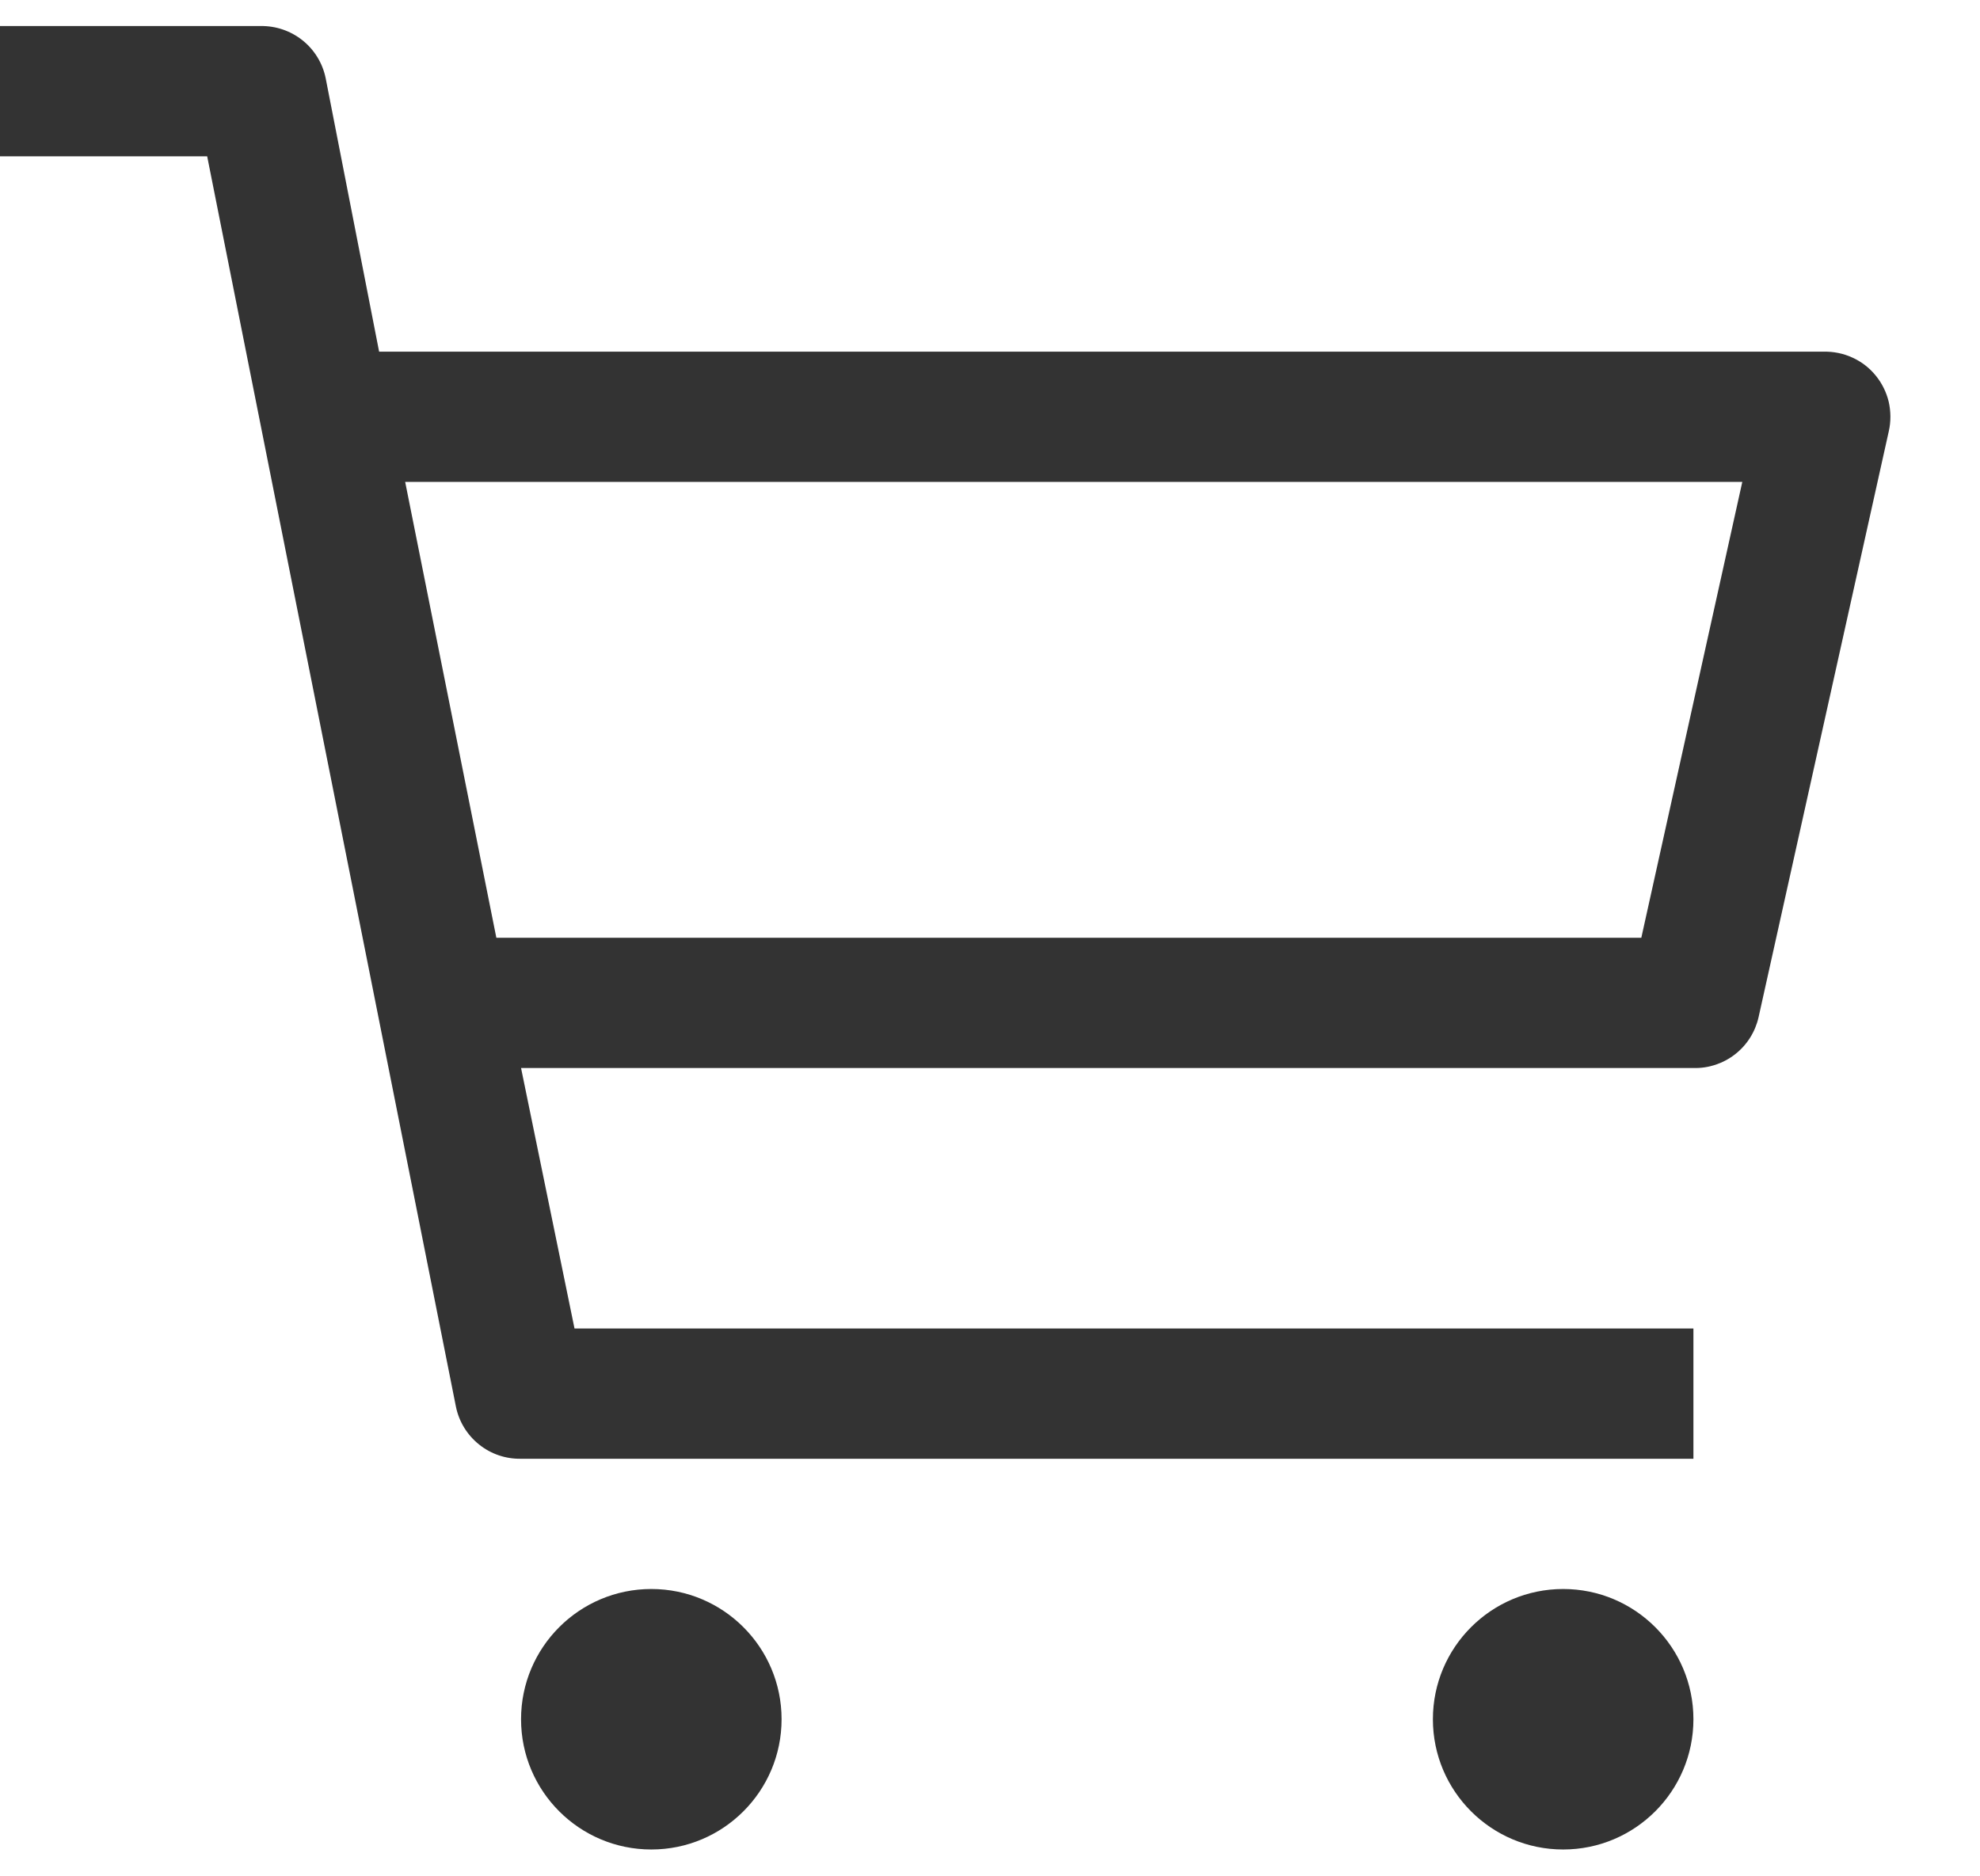
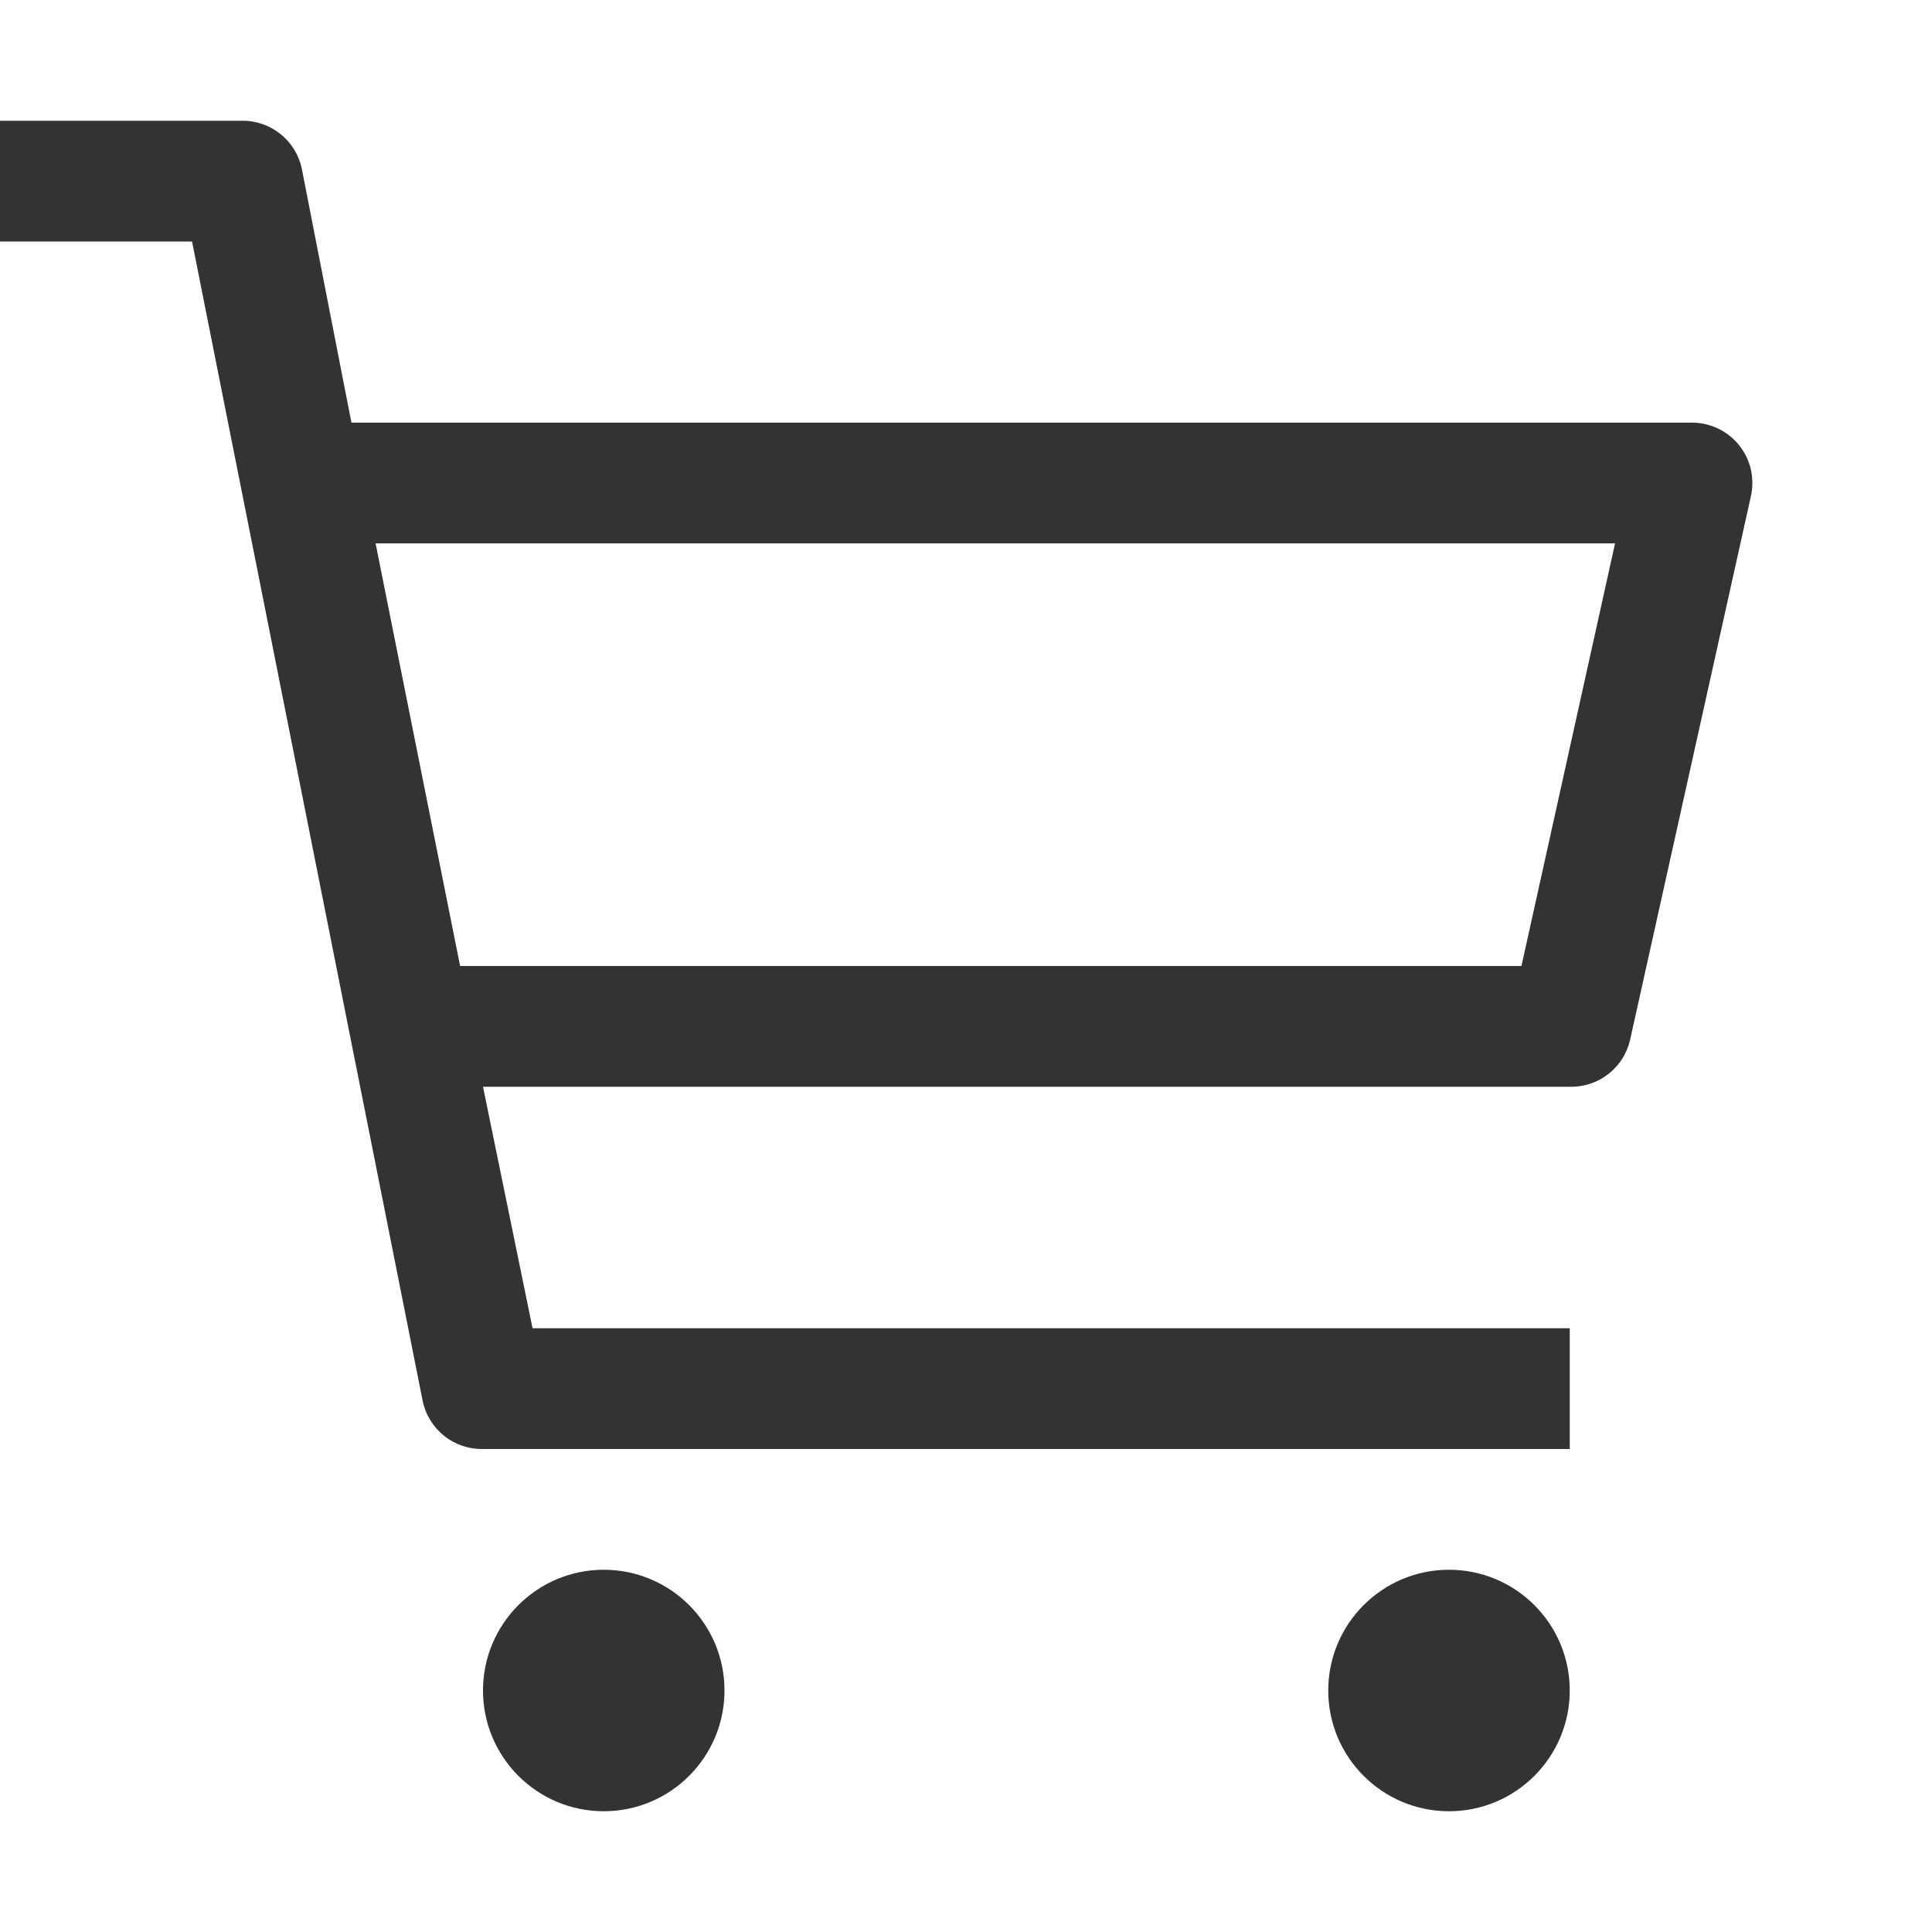
- <svg xmlns="http://www.w3.org/2000/svg" width="19" height="18" viewBox="0 0 19 18" fill="none">
-   <path d="M6.25 17.75C6.94 17.75 7.5 17.19 7.5 16.5C7.5 15.81 6.94 15.25 6.25 15.25C5.56 15.25 5 15.81 5 16.5C5 17.19 5.56 17.75 6.25 17.75Z" fill="#333333" />
-   <path d="M15 17.75C15.69 17.75 16.25 17.19 16.25 16.5C16.25 15.81 15.69 15.25 15 15.25C14.31 15.25 13.75 15.81 13.75 16.5C13.75 17.19 14.31 17.75 15 17.75Z" fill="#333333" />
-   <path d="M17.5 3.375H3.638L3.125 0.75C3.096 0.607 3.017 0.478 2.903 0.387C2.789 0.296 2.646 0.247 2.5 0.25H0V1.5H1.988L4.375 13.5C4.404 13.643 4.483 13.772 4.597 13.863C4.711 13.955 4.854 14.003 5 14H16.25V12.75H5.513L5 10.25H16.25C16.395 10.254 16.536 10.207 16.65 10.118C16.764 10.029 16.843 9.904 16.875 9.763L18.125 4.138C18.146 4.045 18.145 3.949 18.124 3.856C18.102 3.764 18.059 3.677 17.999 3.604C17.939 3.53 17.862 3.471 17.776 3.432C17.689 3.392 17.595 3.373 17.5 3.375ZM15.75 9H4.763L3.888 4.625H16.719L15.75 9Z" fill="#333333" />
+ <svg xmlns="http://www.w3.org/2000/svg" width="20" height="20" viewBox="0 0 20 20" fill="none">
+   <path d="M6.25 18.75C6.94 18.75 7.5 18.19 7.5 17.5C7.5 16.81 6.94 16.25 6.25 16.25C5.56 16.25 5 16.81 5 17.5C5 18.19 5.56 18.75 6.25 18.75Z" fill="#333333" />
+   <path d="M15 18.75C15.69 18.75 16.25 18.19 16.25 17.5C16.25 16.81 15.69 16.25 15 16.25C14.31 16.25 13.75 16.81 13.75 17.5C13.75 18.19 14.31 18.75 15 18.75Z" fill="#333333" />
+   <path d="M17.5 4.375H3.638L3.125 1.75C3.096 1.607 3.017 1.478 2.903 1.387C2.789 1.296 2.646 1.247 2.5 1.25H0V2.5H1.988L4.375 14.5C4.404 14.643 4.483 14.772 4.597 14.863C4.711 14.955 4.854 15.003 5 15H16.25V13.75H5.513L5 11.25H16.25C16.395 11.254 16.536 11.207 16.65 11.118C16.764 11.029 16.843 10.904 16.875 10.763L18.125 5.138C18.146 5.045 18.145 4.949 18.124 4.856C18.102 4.764 18.059 4.677 17.999 4.604C17.939 4.53 17.862 4.471 17.776 4.432C17.689 4.392 17.595 4.373 17.5 4.375ZM15.75 10H4.763L3.888 5.625H16.719L15.75 10Z" fill="#333333" />
</svg>
